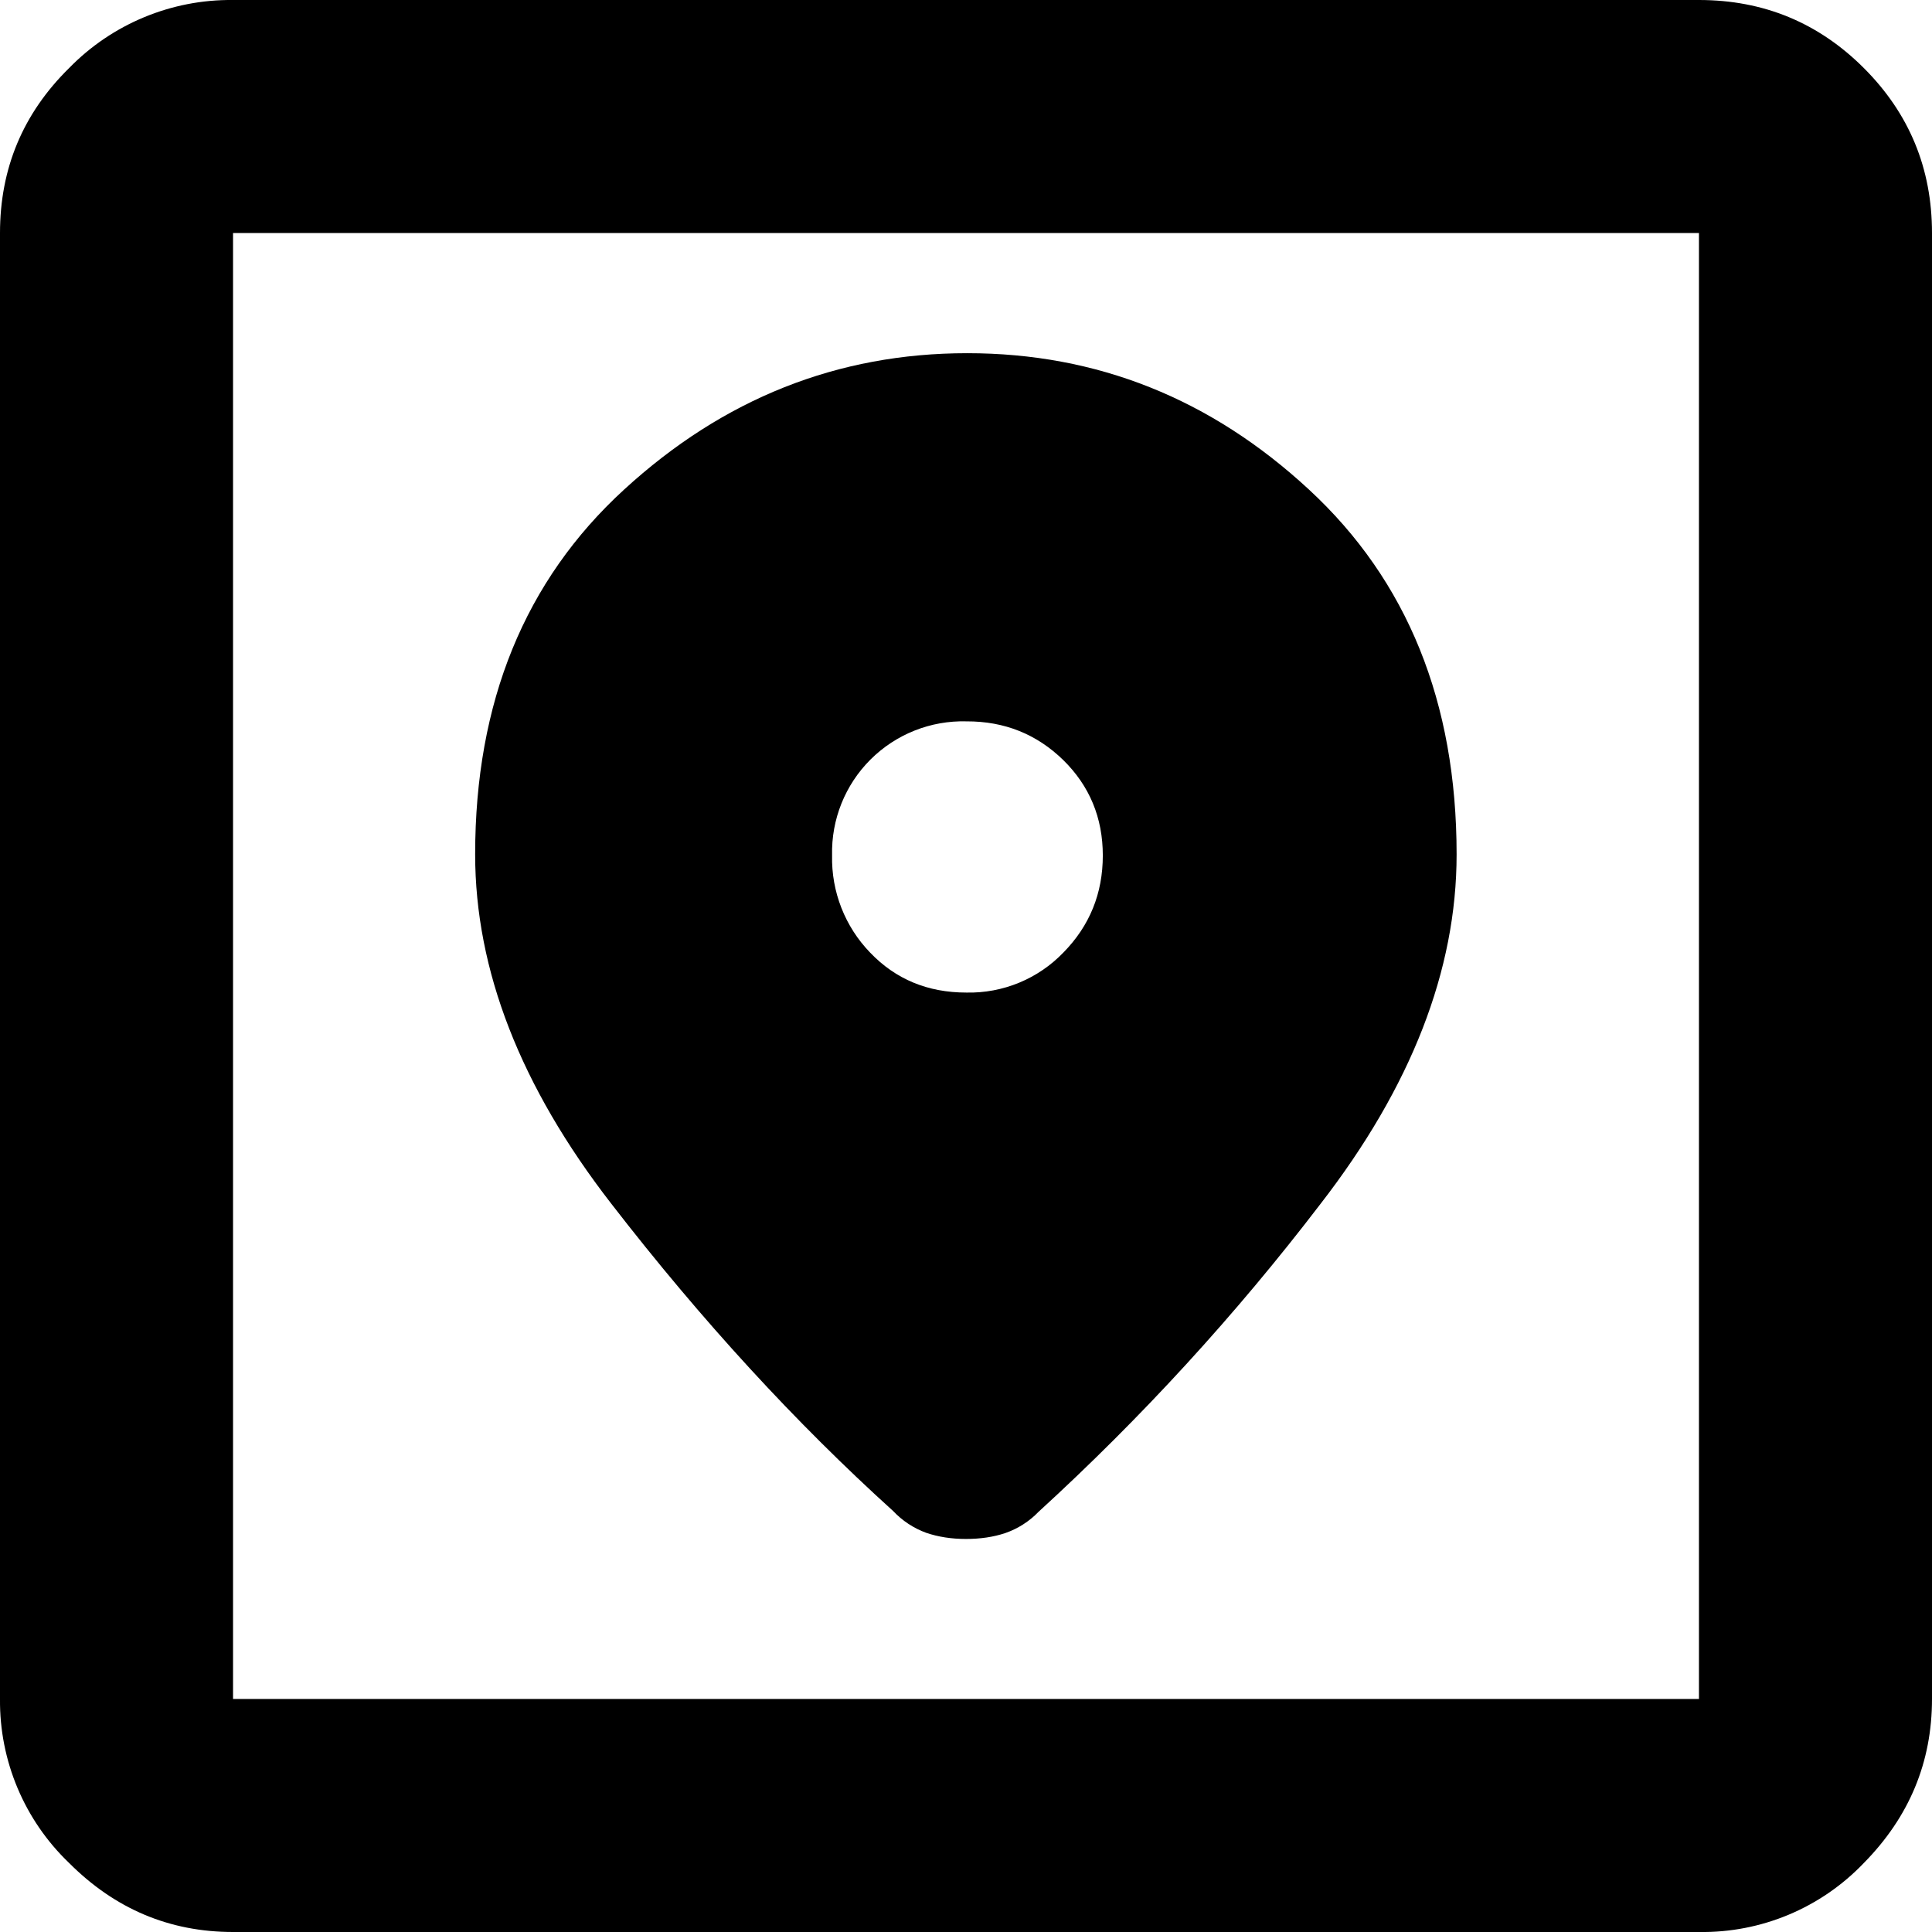
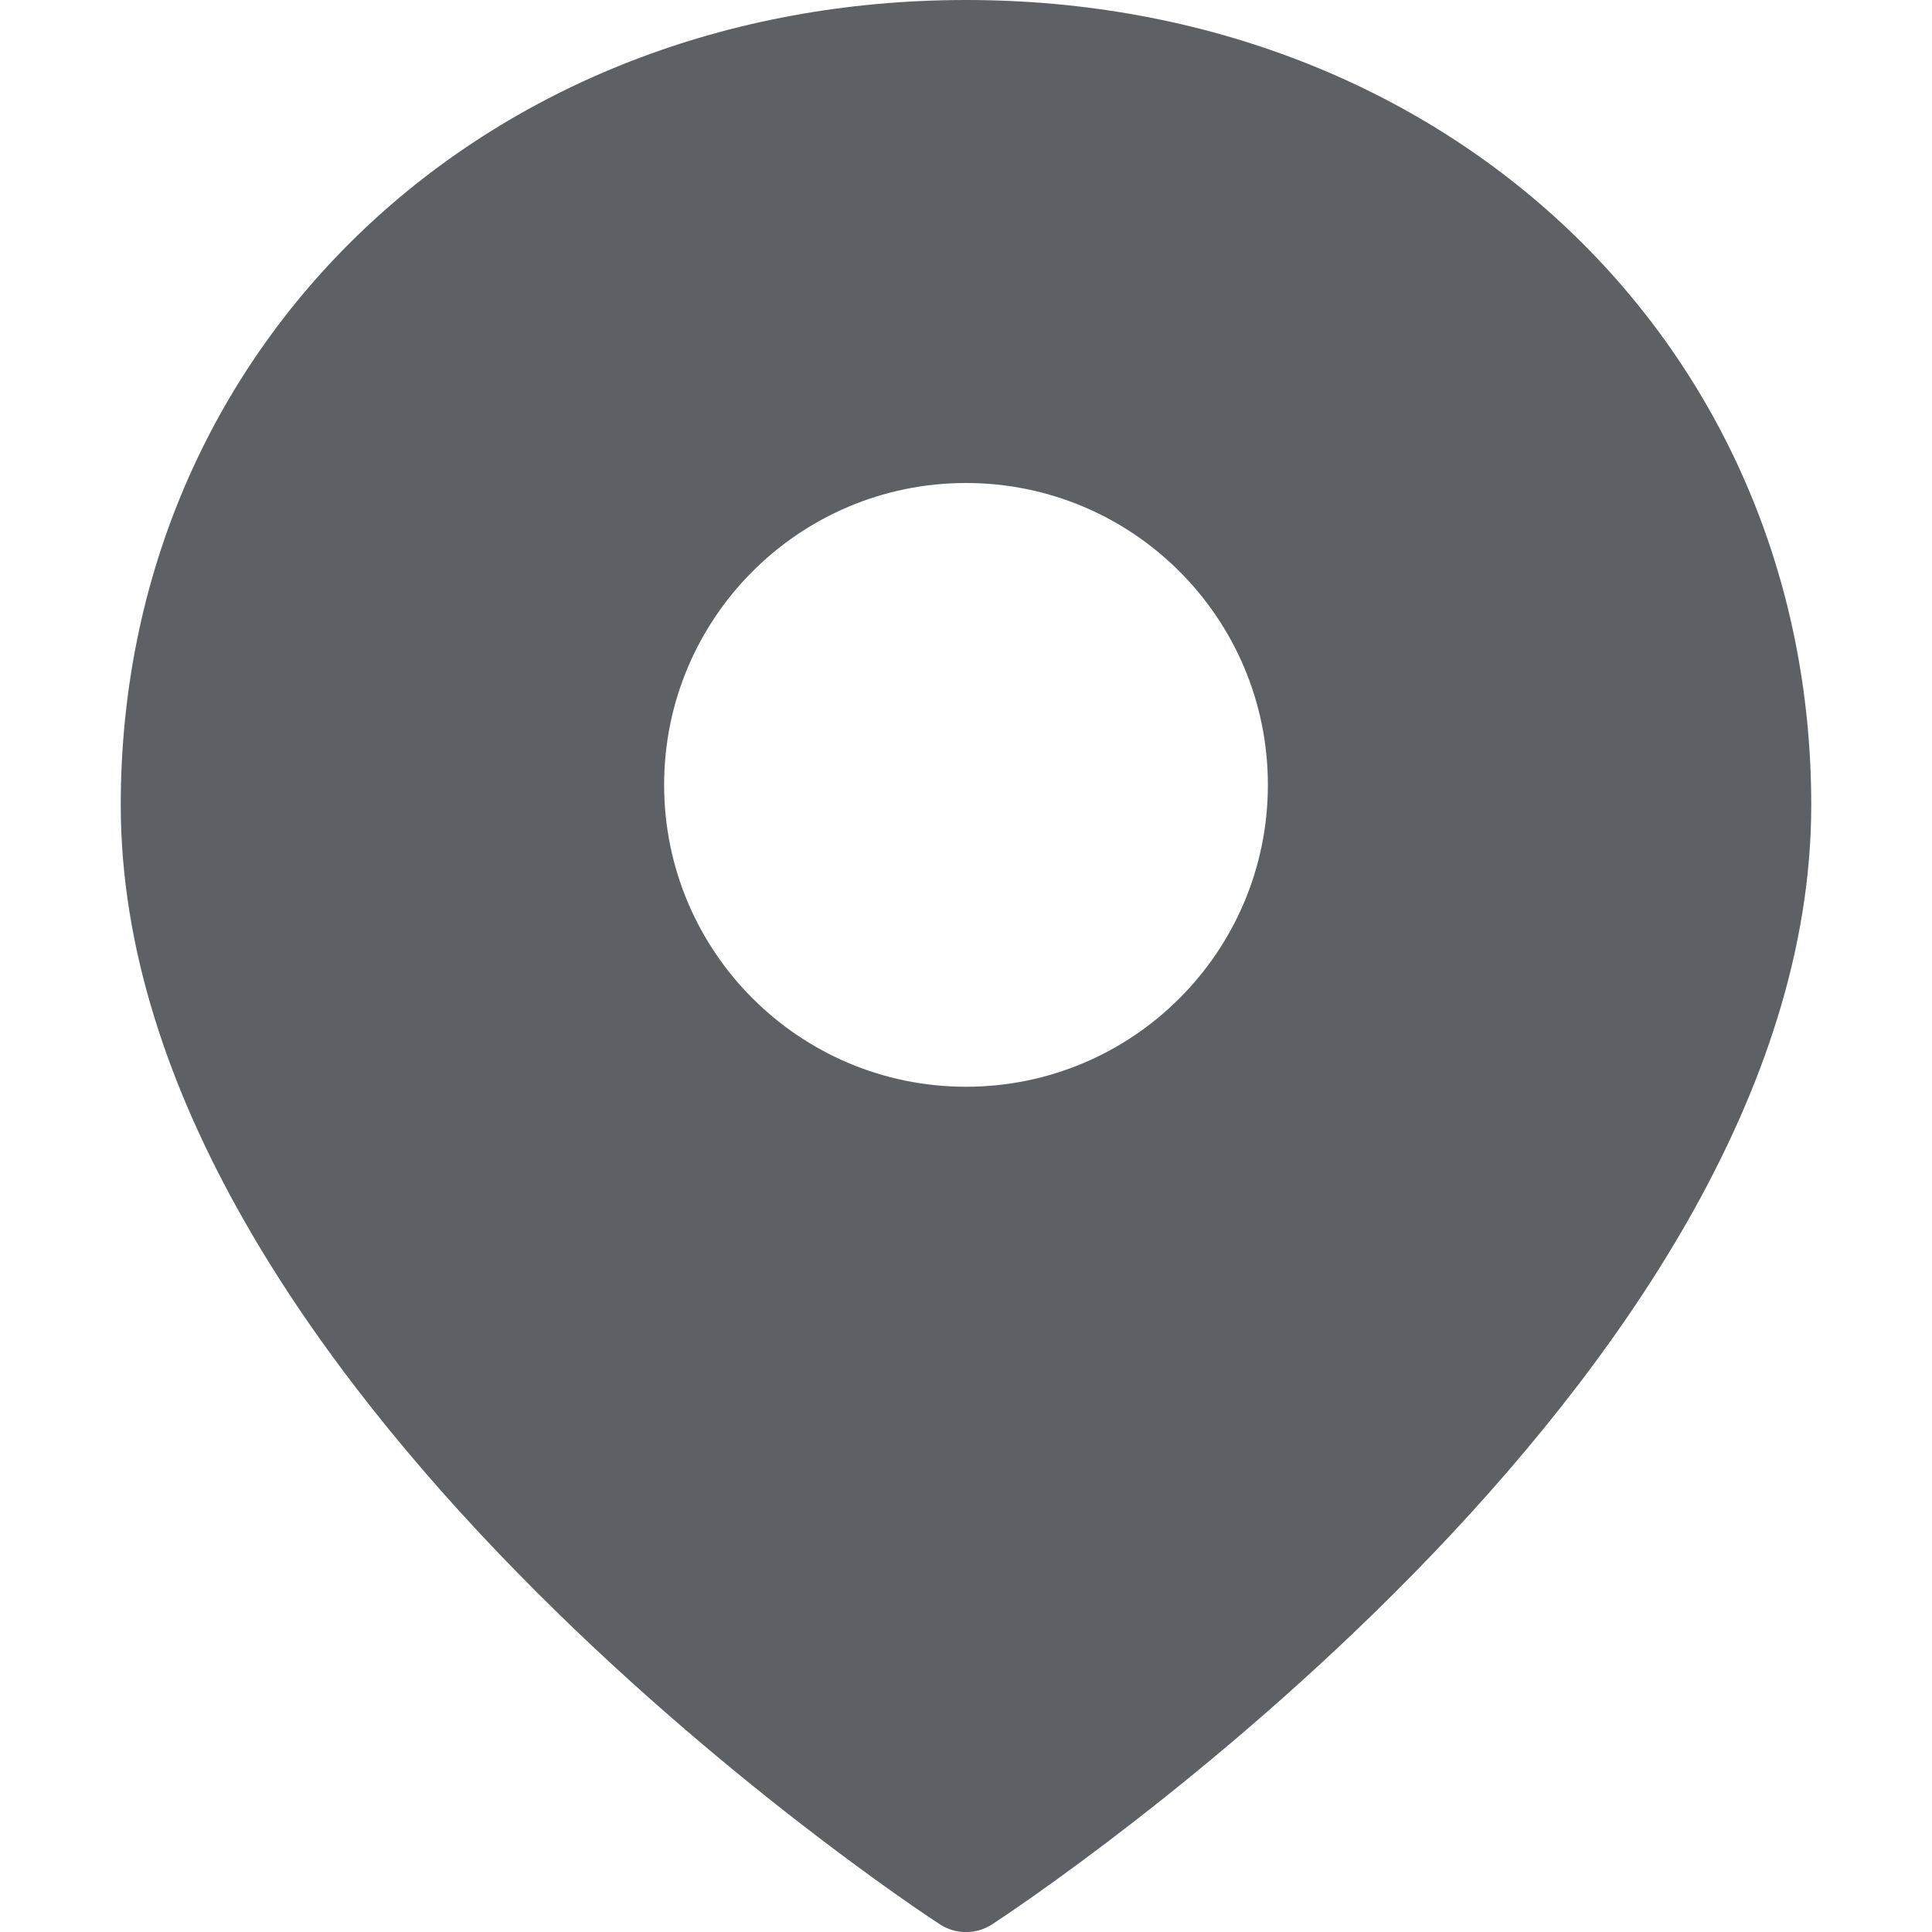
- <svg xmlns="http://www.w3.org/2000/svg" width="16" height="16" viewBox="0 0 16 16">
-   <path d="M1.93 16c-.524 0-.977-.19-1.358-.572A1.855 1.855 0 0 1 0 14.07V1.93C0 1.395.19.94.572.564A1.868 1.868 0 0 1 1.93 0h12.14c.535 0 .99.188 1.366.564.376.376.564.831.564 1.366v12.14c0 .524-.188.976-.564 1.358A1.847 1.847 0 0 1 14.07 16H1.93Zm0-1.93h12.14V1.93H1.93v12.14ZM8.01 2.925c-1.073 0-2.02.376-2.842 1.13-.822.753-1.233 1.76-1.233 3.02 0 .96.376 1.924 1.127 2.893.75.97 1.53 1.818 2.335 2.546a.71.71 0 0 0 .273.18c.1.034.21.051.329.051.12 0 .229-.016.327-.049a.704.704 0 0 0 .275-.176 19.504 19.504 0 0 0 2.335-2.55c.751-.97 1.127-1.936 1.127-2.894 0-1.26-.408-2.268-1.222-3.021-.814-.754-1.758-1.13-2.83-1.13ZM8.003 8.22c-.32 0-.585-.11-.796-.33a1.121 1.121 0 0 1-.316-.806 1.084 1.084 0 0 1 1.114-1.11c.314-.001.58.106.8.32.218.214.328.478.328.791 0 .314-.109.582-.326.803a1.081 1.081 0 0 1-.804.332Z" />
+ <svg xmlns="http://www.w3.org/2000/svg" width="48" height="48" viewBox="0 0 16 16">
+   <path d="M8 0c3.99 0 7 2.866 7 6.667 0 4.782-6.508 9.089-6.784 9.27a.398.398 0 0 1-.432 0C7.507 15.756 1 11.45 1 6.667 1 2.866 4.01 0 8 0Zm0 9a2.5 2.5 0 1 0 0-5 2.5 2.5 0 0 0 0 5Z" fill="#5d6165" fill-rule="evenodd" />
</svg>
